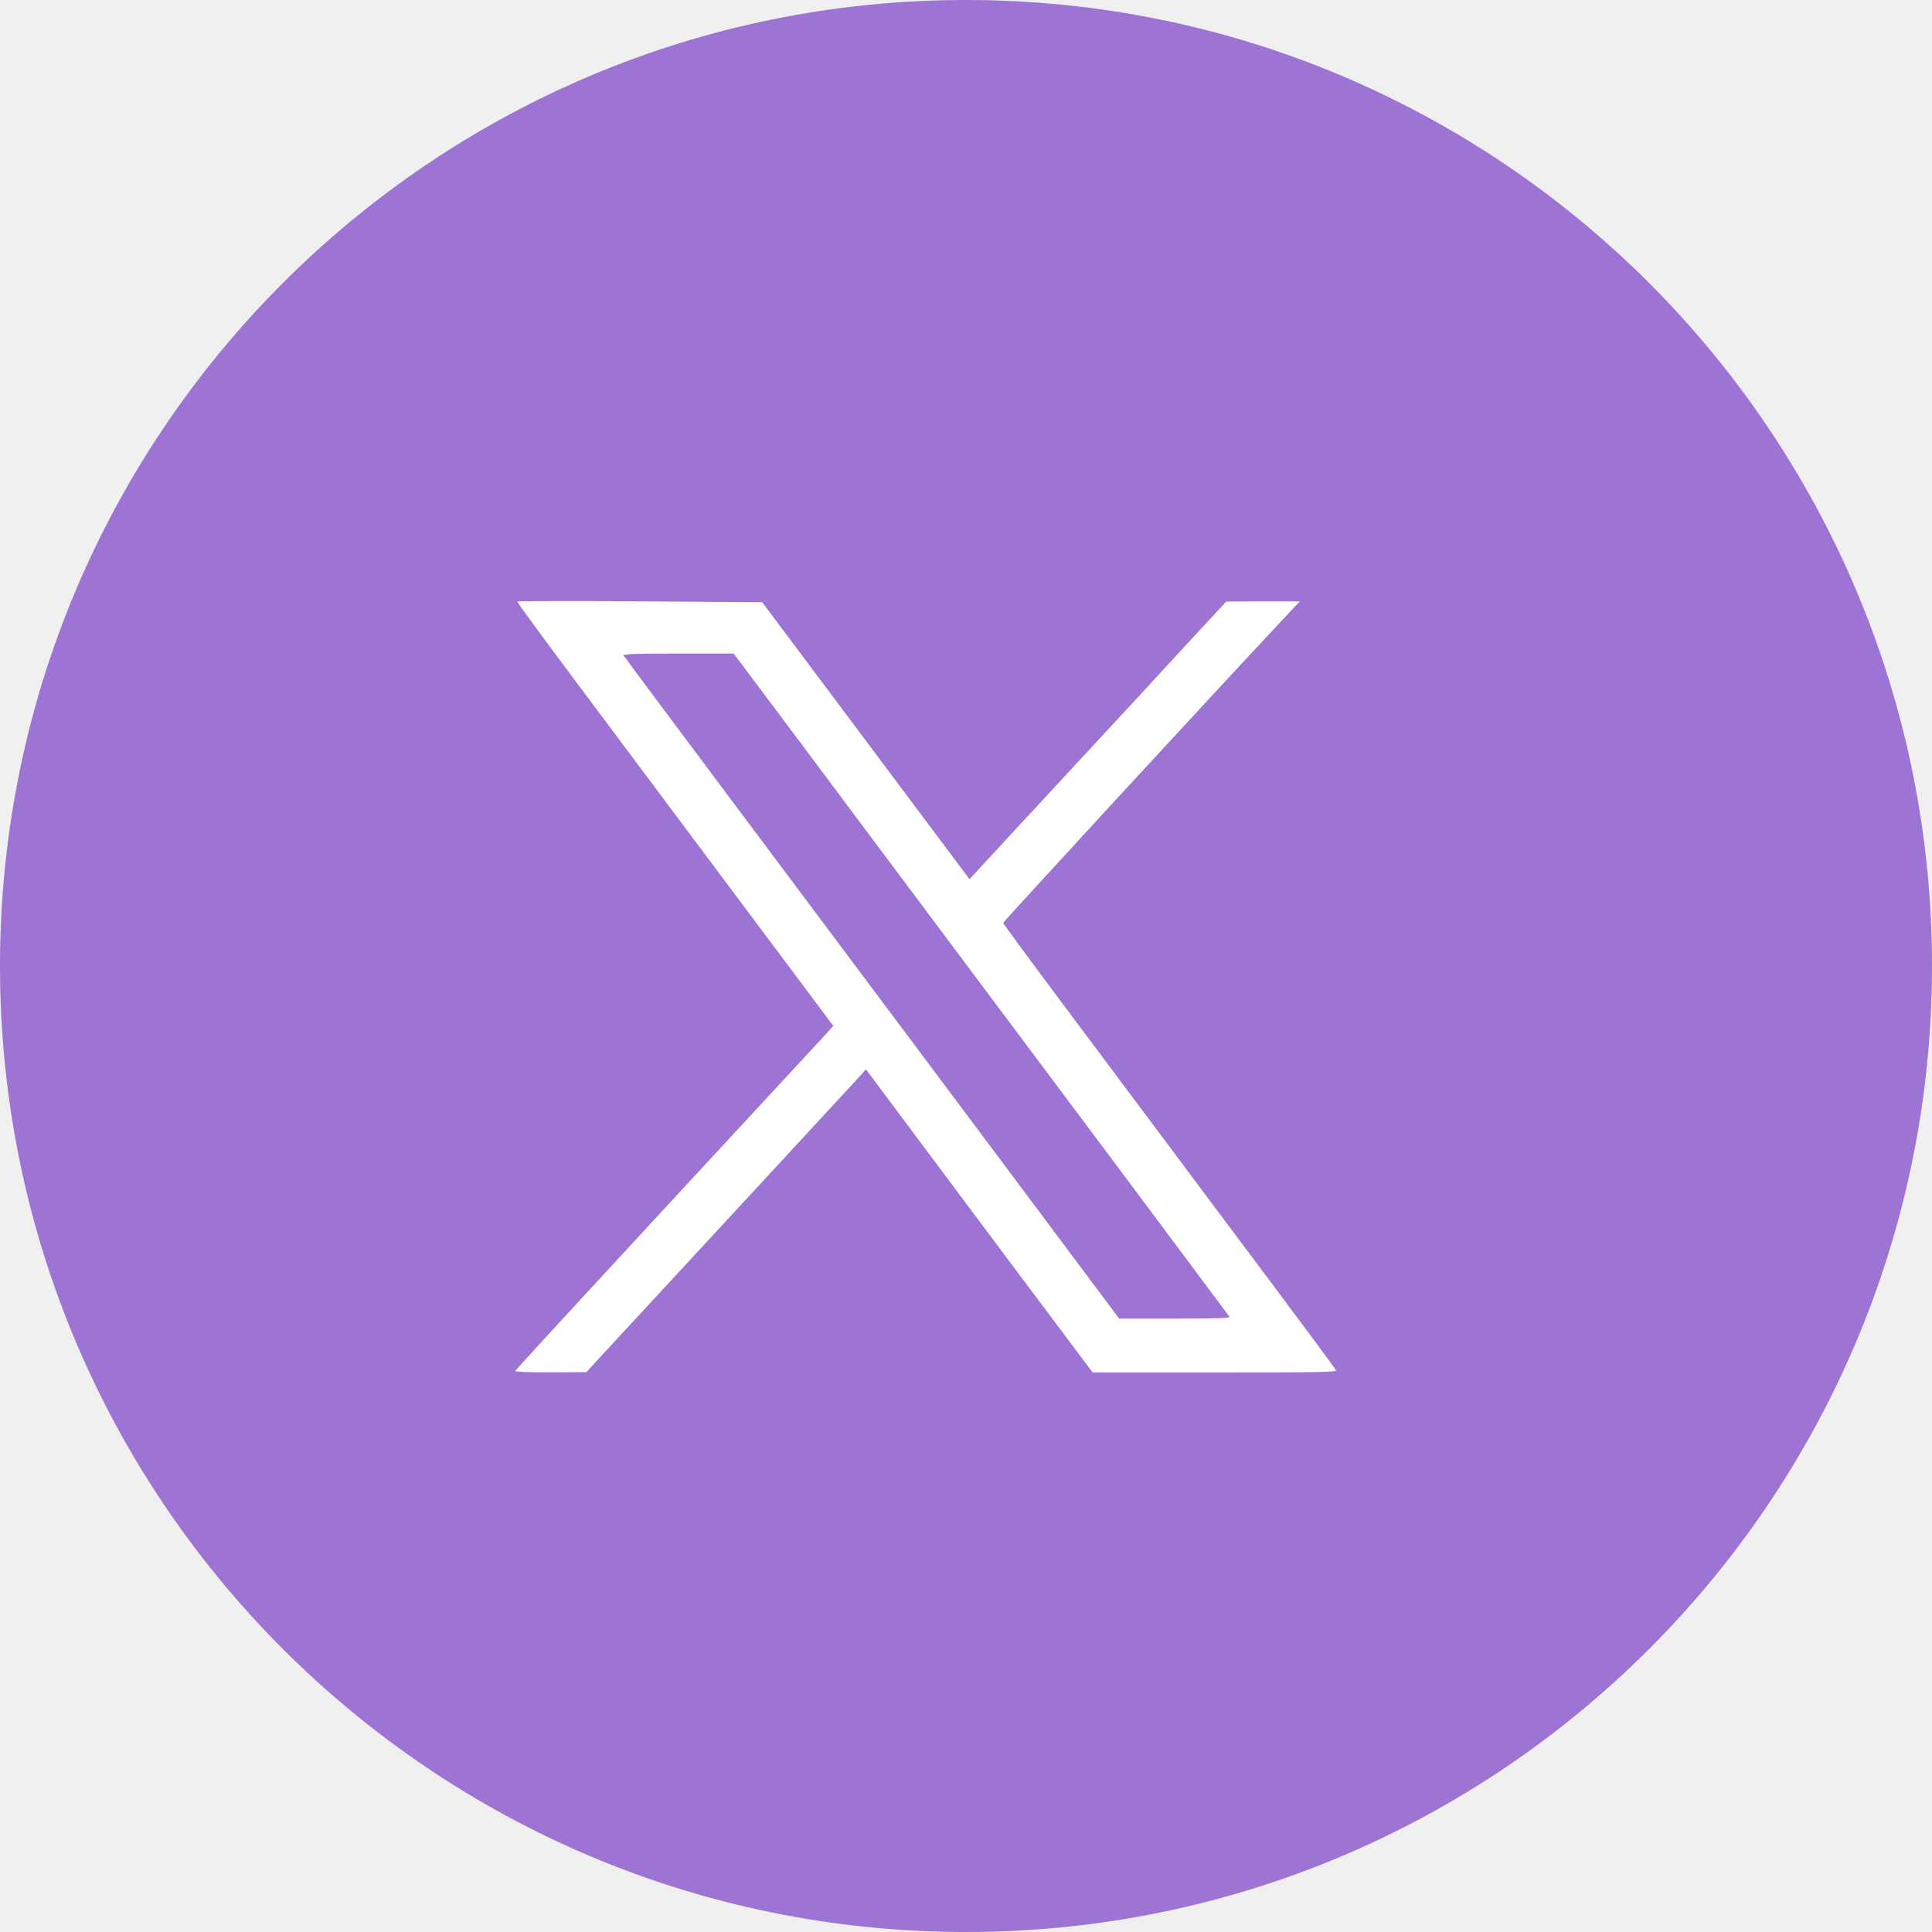
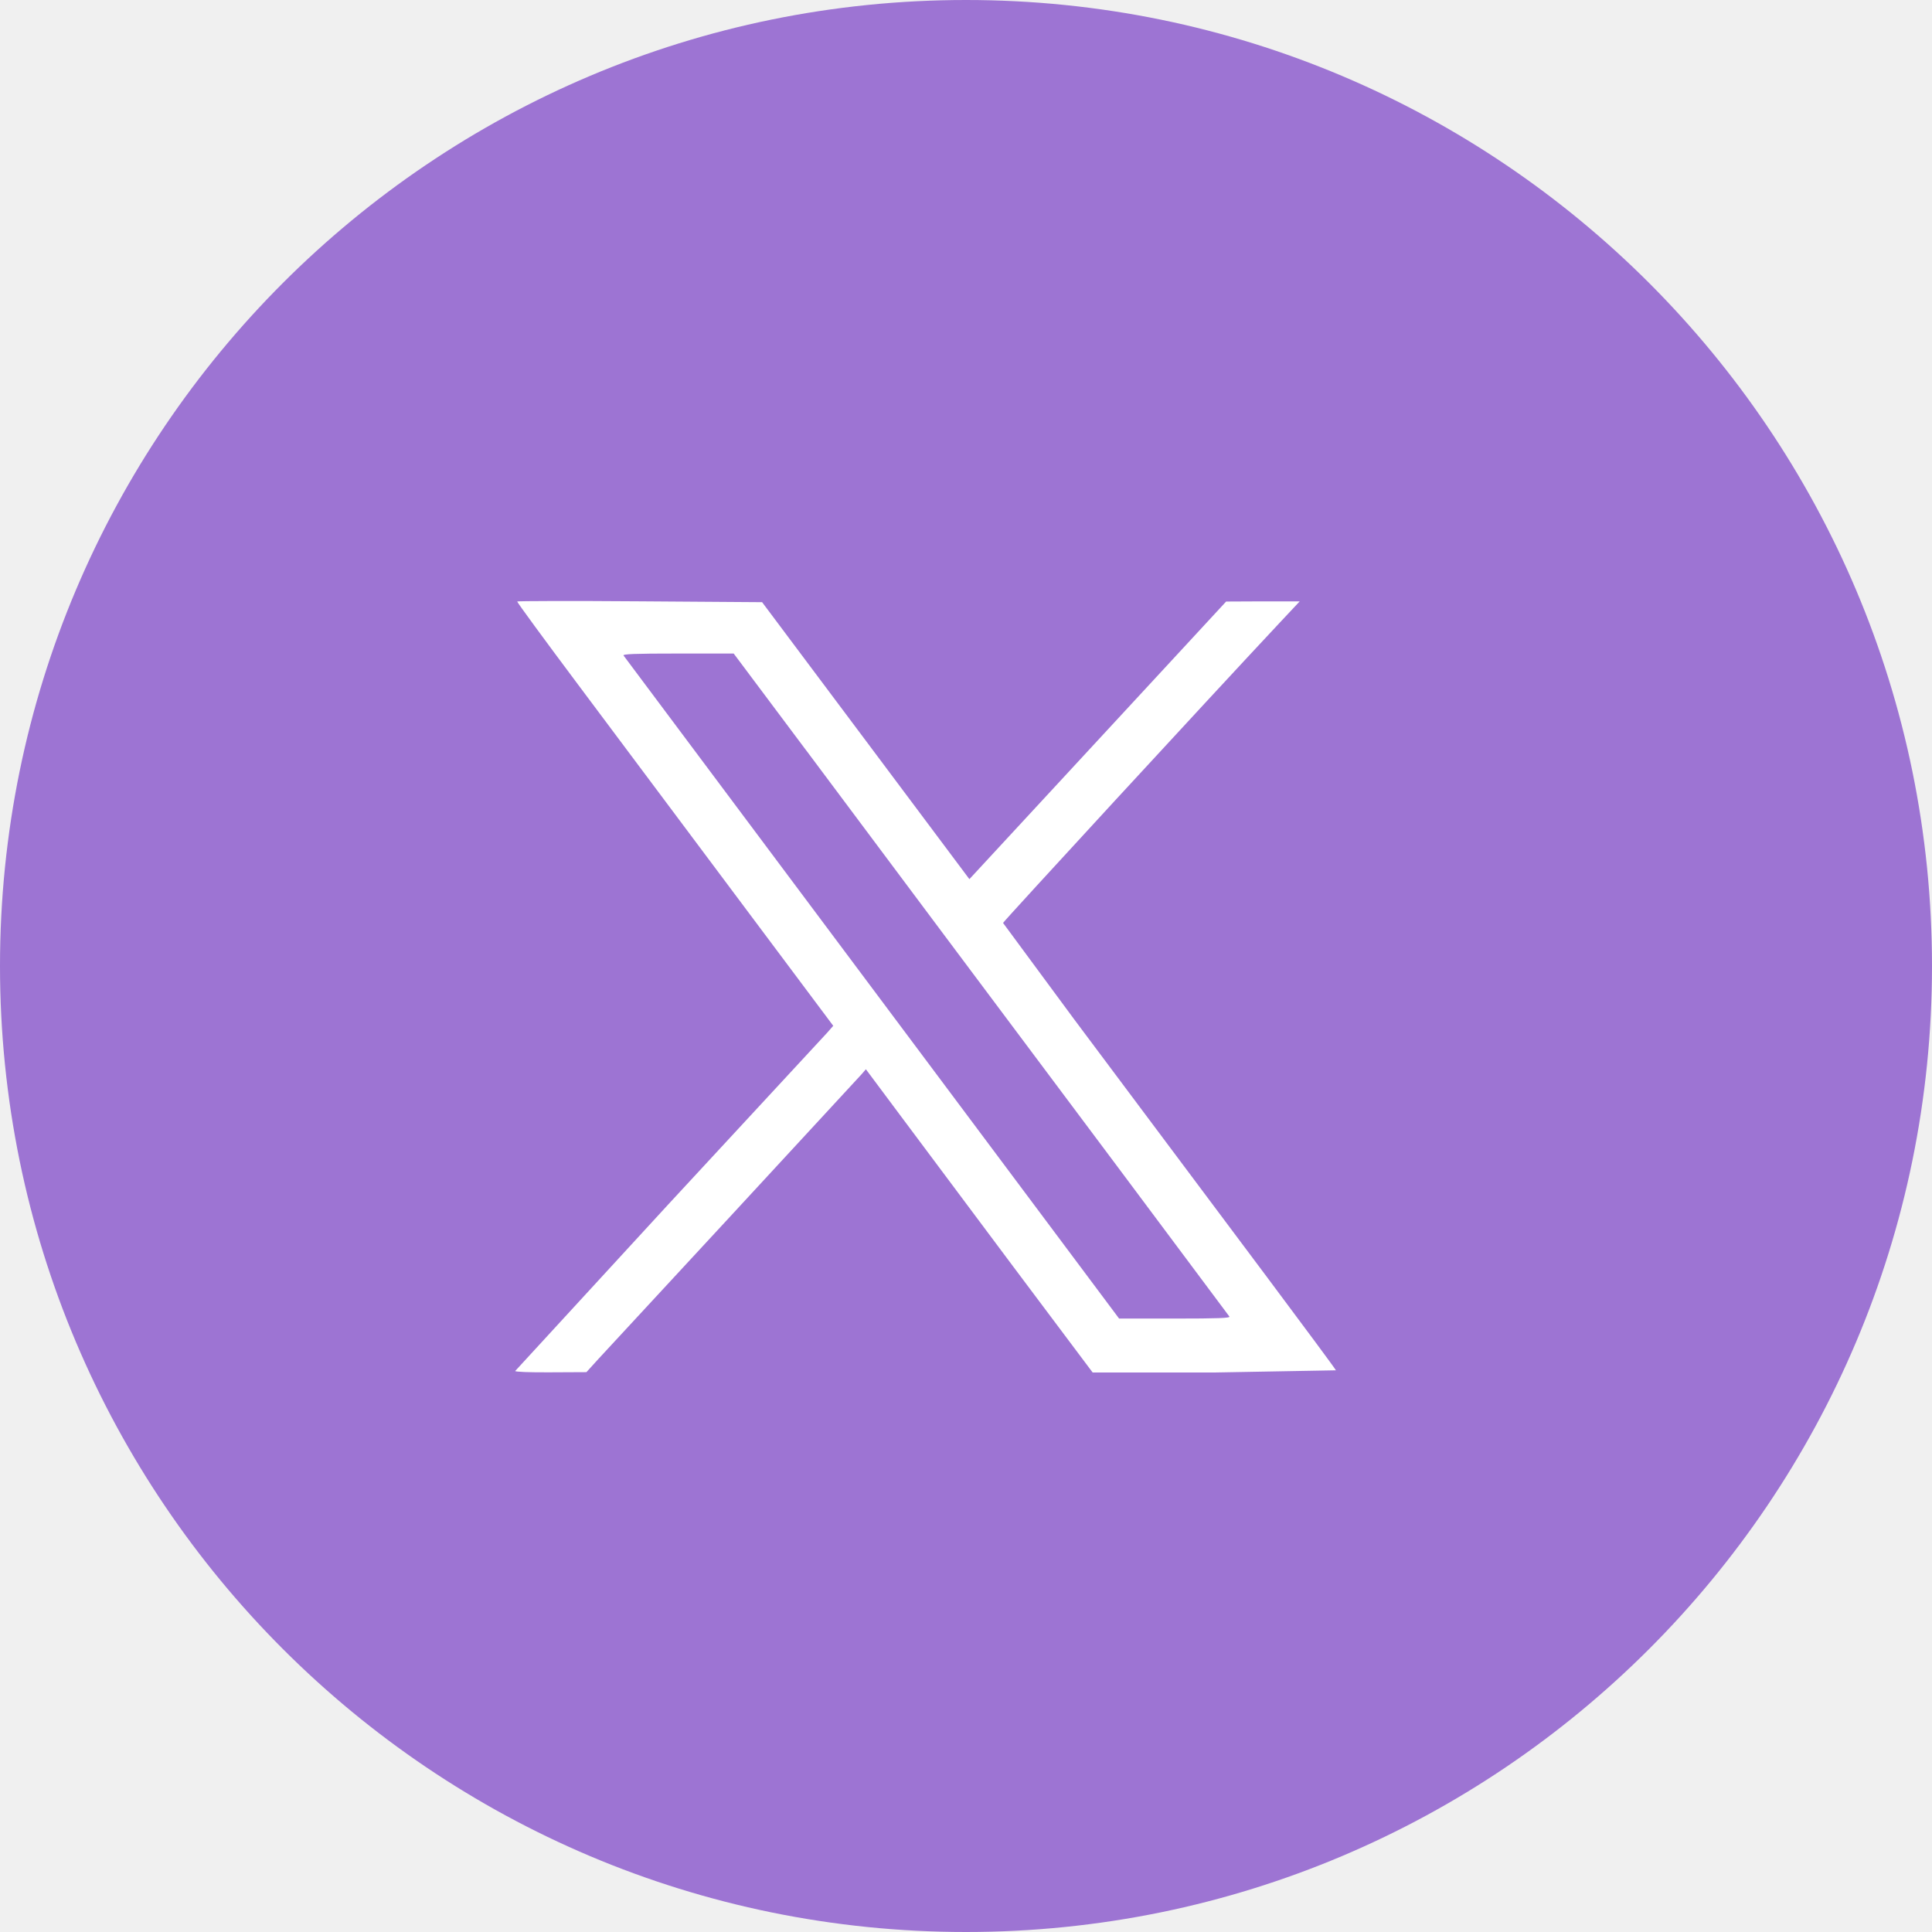
- <svg xmlns="http://www.w3.org/2000/svg" width="45" height="45" viewBox="0 0 45 45" fill="none">
-   <circle cx="22.5" cy="22.5" r="22.5" fill="#9D74D3" />
-   <path d="M12.047 14.011C12.039 14.023 12.675 14.889 13.455 15.932C14.235 16.976 15.894 19.195 17.141 20.862L19.408 23.893L19.263 24.058C19.18 24.148 17.514 25.948 15.561 28.058C13.608 30.172 12.004 31.913 12 31.933C11.992 31.952 12.334 31.968 12.824 31.964L13.659 31.96L13.934 31.658C14.086 31.493 15.506 29.96 17.09 28.246C18.675 26.532 20.016 25.081 20.071 25.019L20.169 24.905L20.953 25.956C21.384 26.532 22.573 28.125 23.592 29.489L25.451 31.968H28.294C30.659 31.968 31.134 31.96 31.118 31.917C31.106 31.885 30.384 30.913 29.514 29.748C28.643 28.587 27.647 27.254 27.302 26.791C26.953 26.329 25.93 24.952 25.02 23.74C24.11 22.525 23.365 21.513 23.365 21.497C23.365 21.47 28.173 16.25 29.808 14.505L30.275 14.007H29.416L28.561 14.011L27.561 15.093C27.012 15.689 25.667 17.148 24.569 18.329L22.581 20.478L20.169 17.254L17.753 14.027L14.91 14.007C13.345 13.995 12.055 13.999 12.047 14.011ZM18.784 17.485C19.714 18.733 21.149 20.65 21.973 21.752C22.796 22.85 24.624 25.297 26.035 27.183C27.447 29.074 28.616 30.638 28.635 30.666C28.659 30.701 28.381 30.713 27.365 30.713H26.067L23.494 27.27C17.557 19.336 14.561 15.329 14.526 15.27C14.502 15.234 14.769 15.223 15.792 15.223H17.09L18.784 17.485Z" fill="white" />
+ <svg xmlns="http://www.w3.org/2000/svg" width="45" height="45" fill="none">
+   <circle cx="22.5" cy="22.5" r="22.5" fill="#9d74d3" />
+   <path d="M12.047 14.011c-.008.012.627.878 1.408 1.922l3.686 4.929 2.267 3.031-.145.165-3.702 4L12 31.933c-.008.02.333.035.824.031l.835-.004.274-.302 3.157-3.412 2.98-3.227.098-.114.784 1.051 2.639 3.533 1.859 2.479h2.843l2.823-.051c-.012-.031-.733-1.004-1.604-2.169l-2.212-2.957-2.282-3.051-1.655-2.243c0-.027 4.808-5.247 6.443-6.992l.467-.498h-.859l-.855.004-1 1.082-2.992 3.235-1.988 2.149-2.412-3.224-2.416-3.227-2.843-.02c-1.565-.012-2.855-.008-2.863.004zm6.737 3.474l3.188 4.267 4.063 5.431 2.6 3.482c.024.035-.255.047-1.271.047h-1.298l-2.573-3.443-8.969-12c-.024-.035.243-.047 1.267-.047h1.298l1.694 2.263z" fill="#fff" />
</svg>
